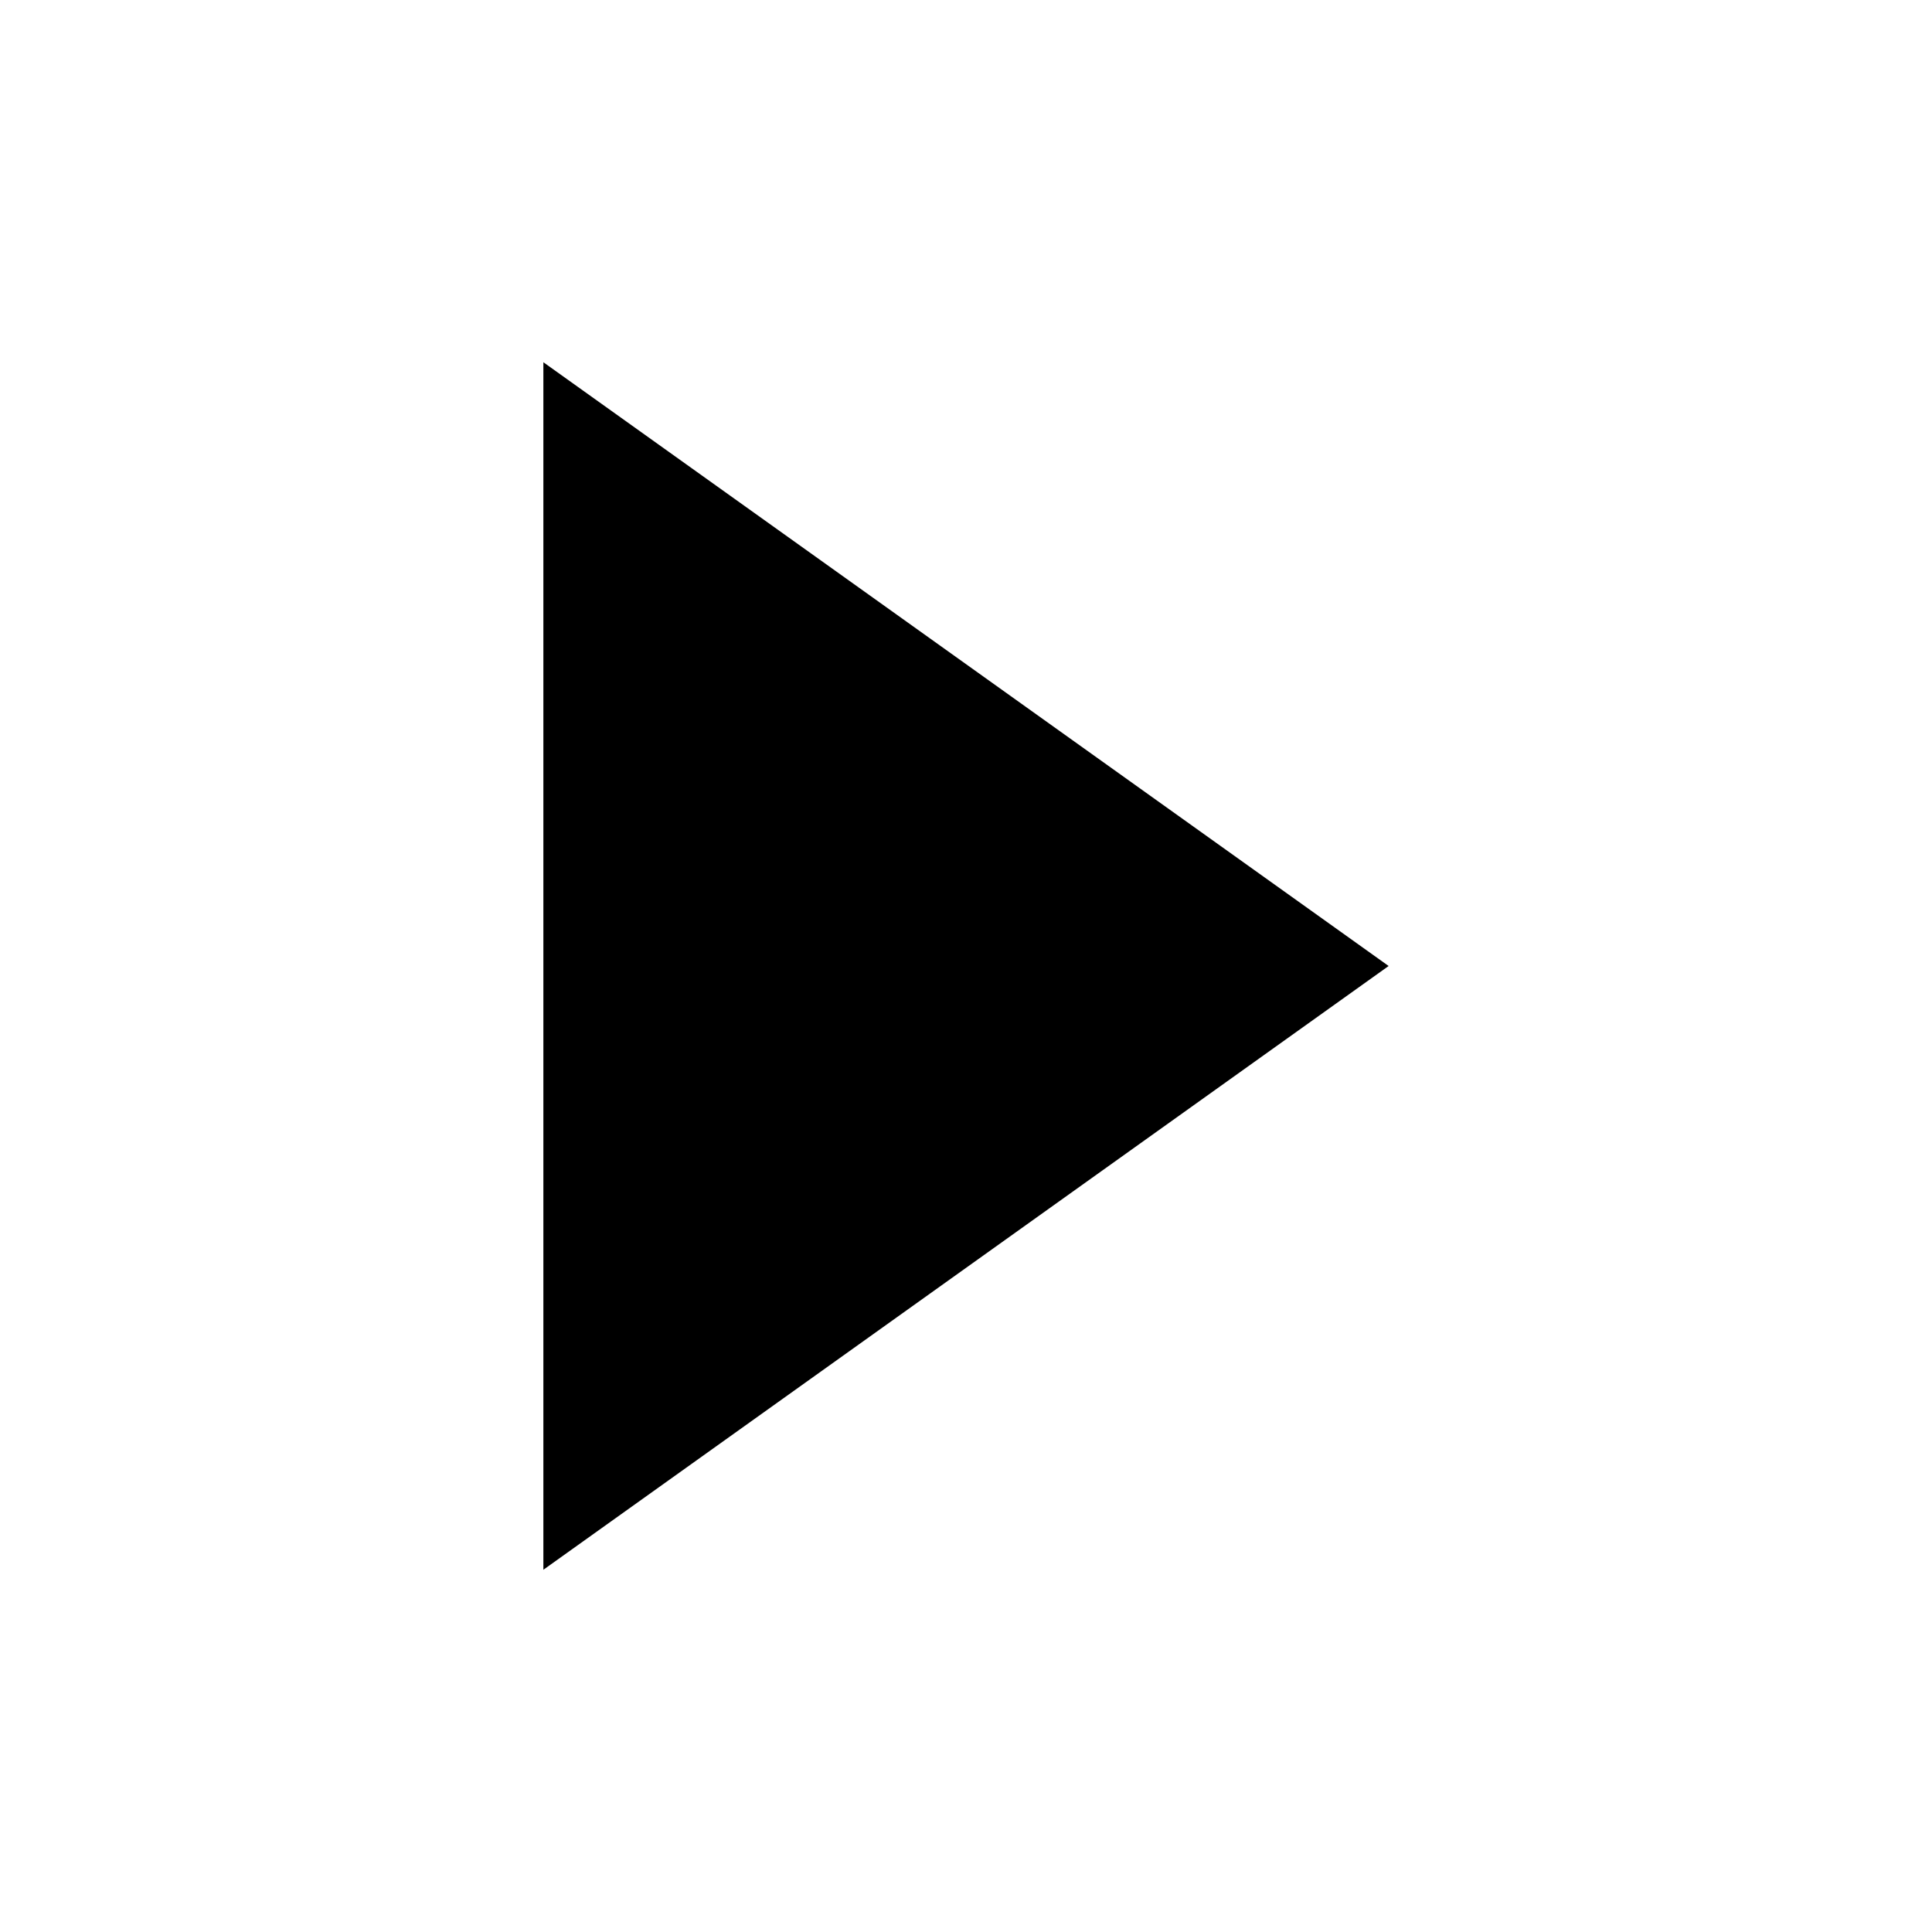
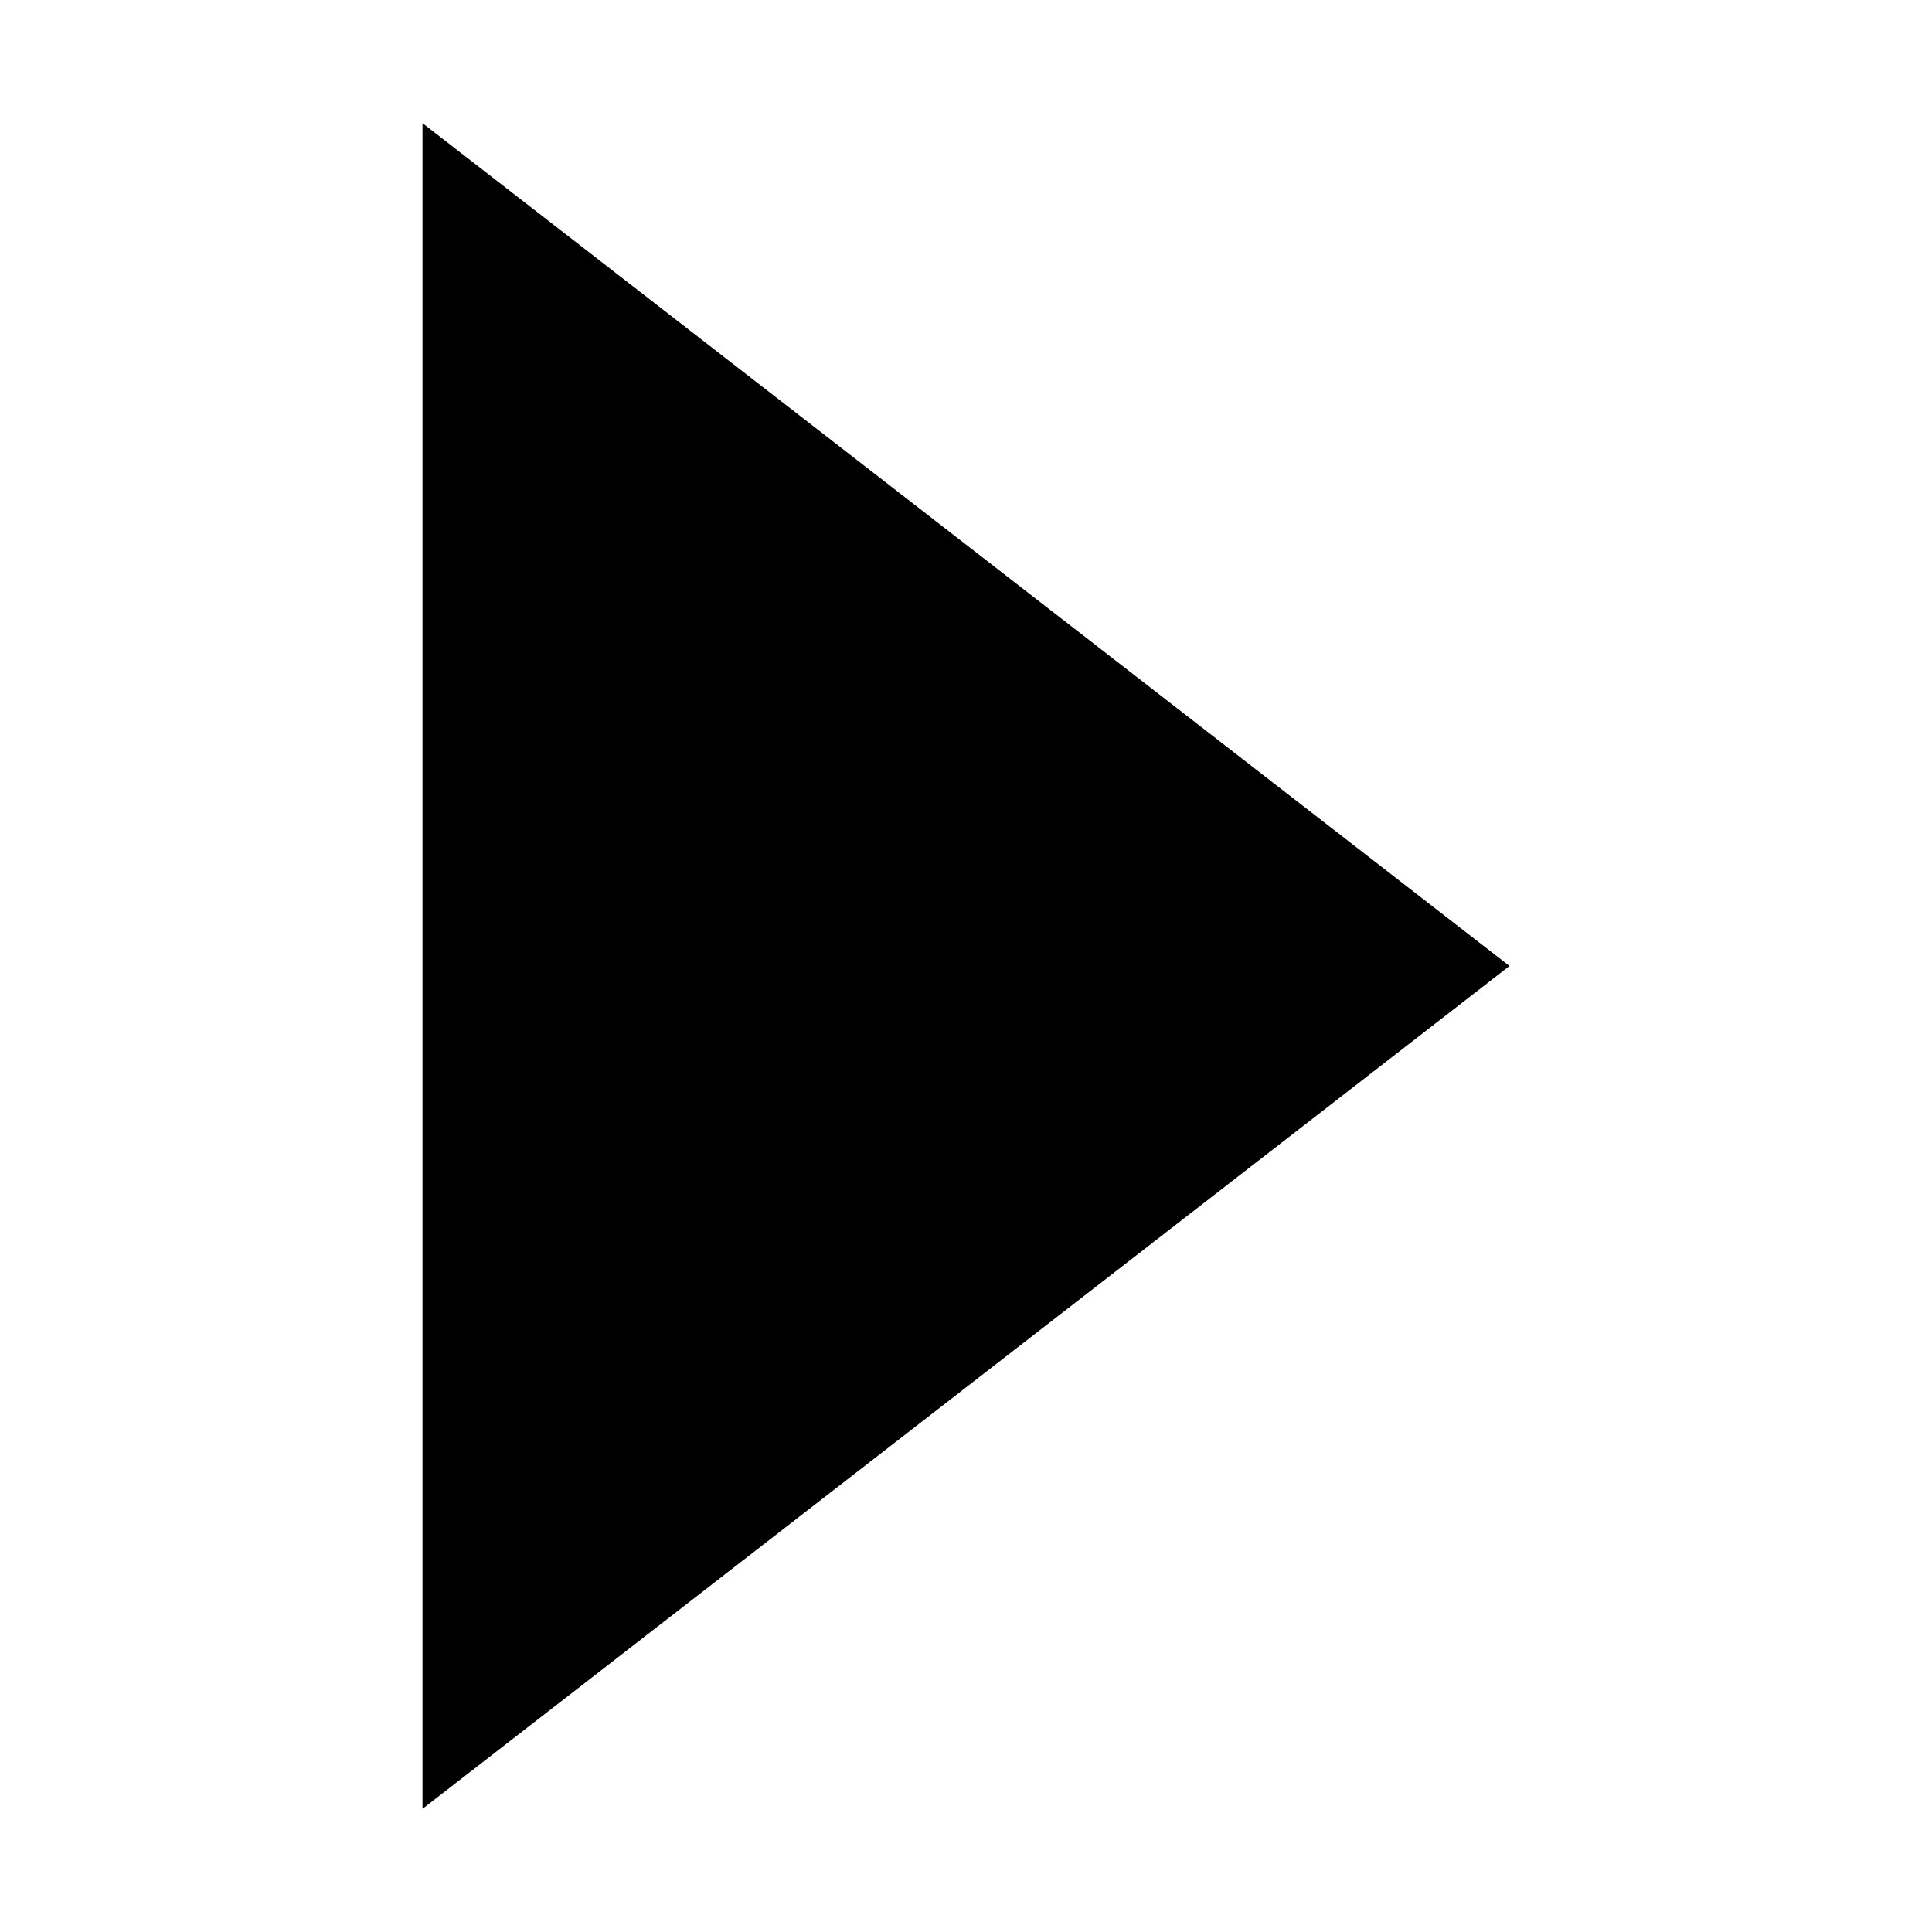
<svg xmlns="http://www.w3.org/2000/svg" height="16" width="16" viewBox="0 0 16 16" version="1.1" id="svg1">
  <defs id="defs1" />
-   <path id="path1" style="fill:#000000;fill-opacity:1;fill-rule:evenodd;stroke:none;stroke-width:1px;stroke-linecap:butt;stroke-linejoin:miter;stroke-opacity:1" d="m 4.5,13 7,-5 -7,-5 z" />
+   <path style="baseline-shift:baseline;display:inline;overflow:visible;opacity:1;vector-effect:none;enable-background:accumulate;stop-color:#000000;stop-opacity:1" d="M 3.499,14.98 12.501,8 3.499,1.02 Z" id="path2" />
</svg>
